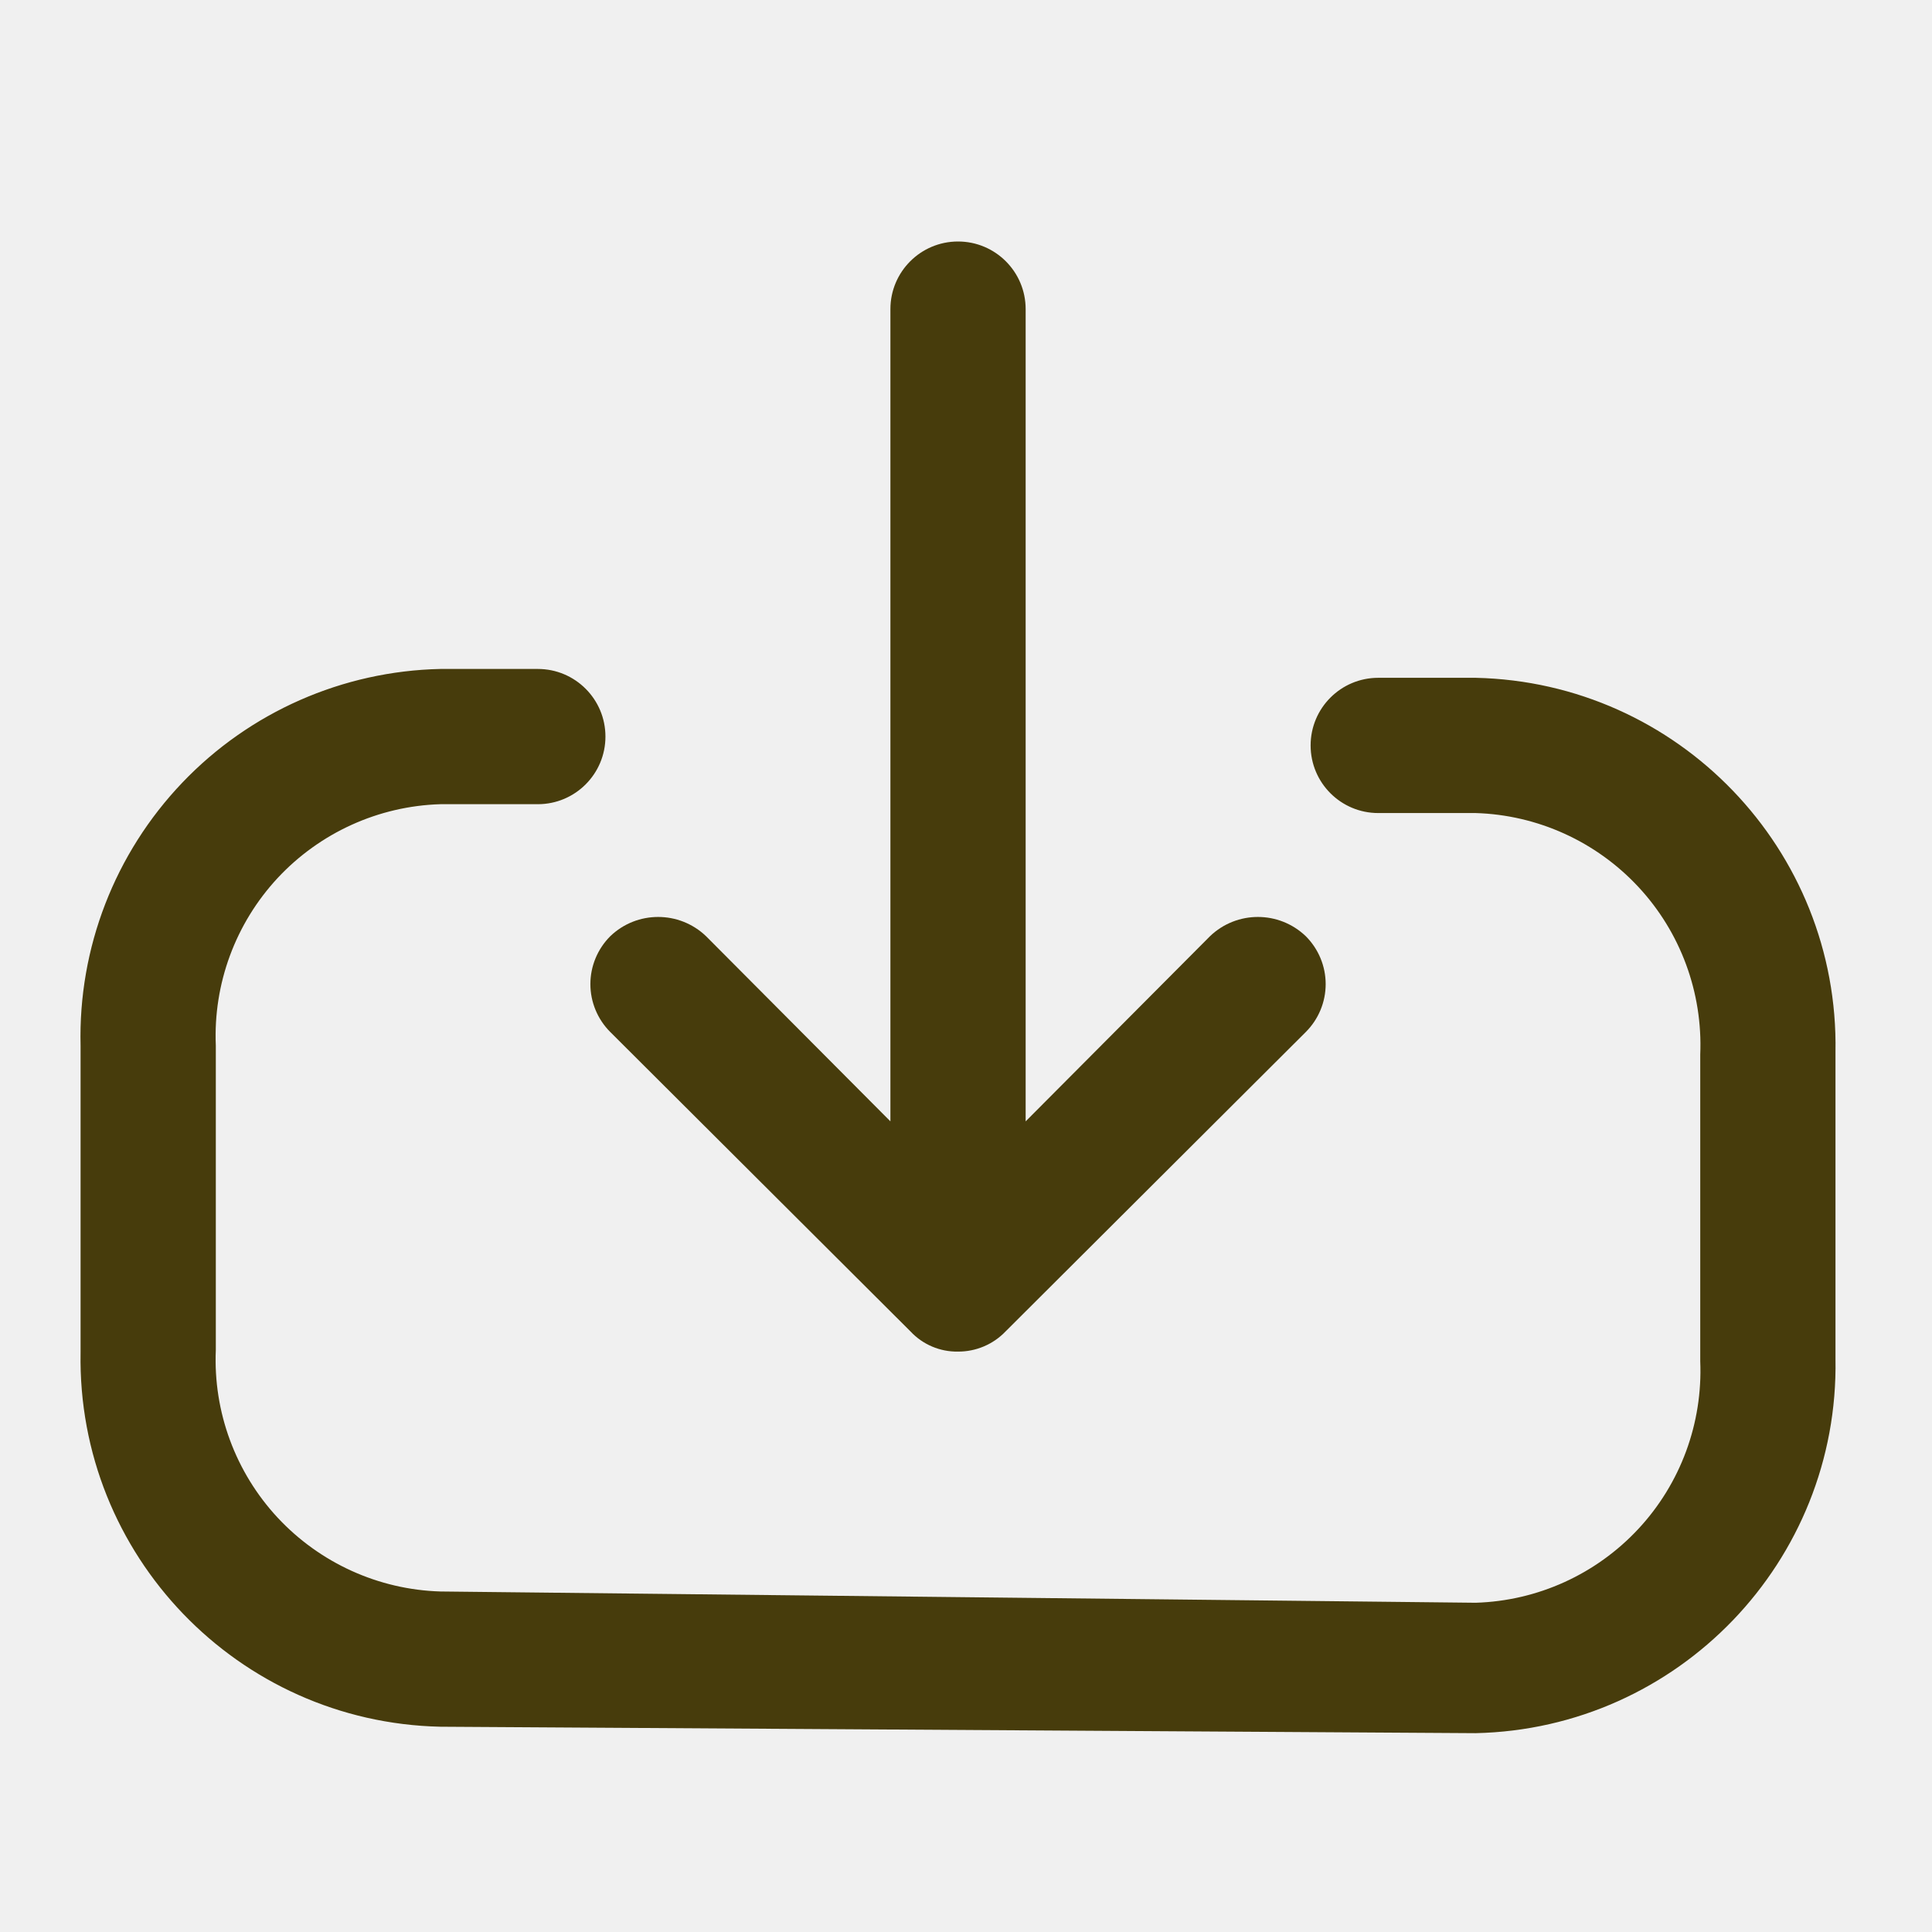
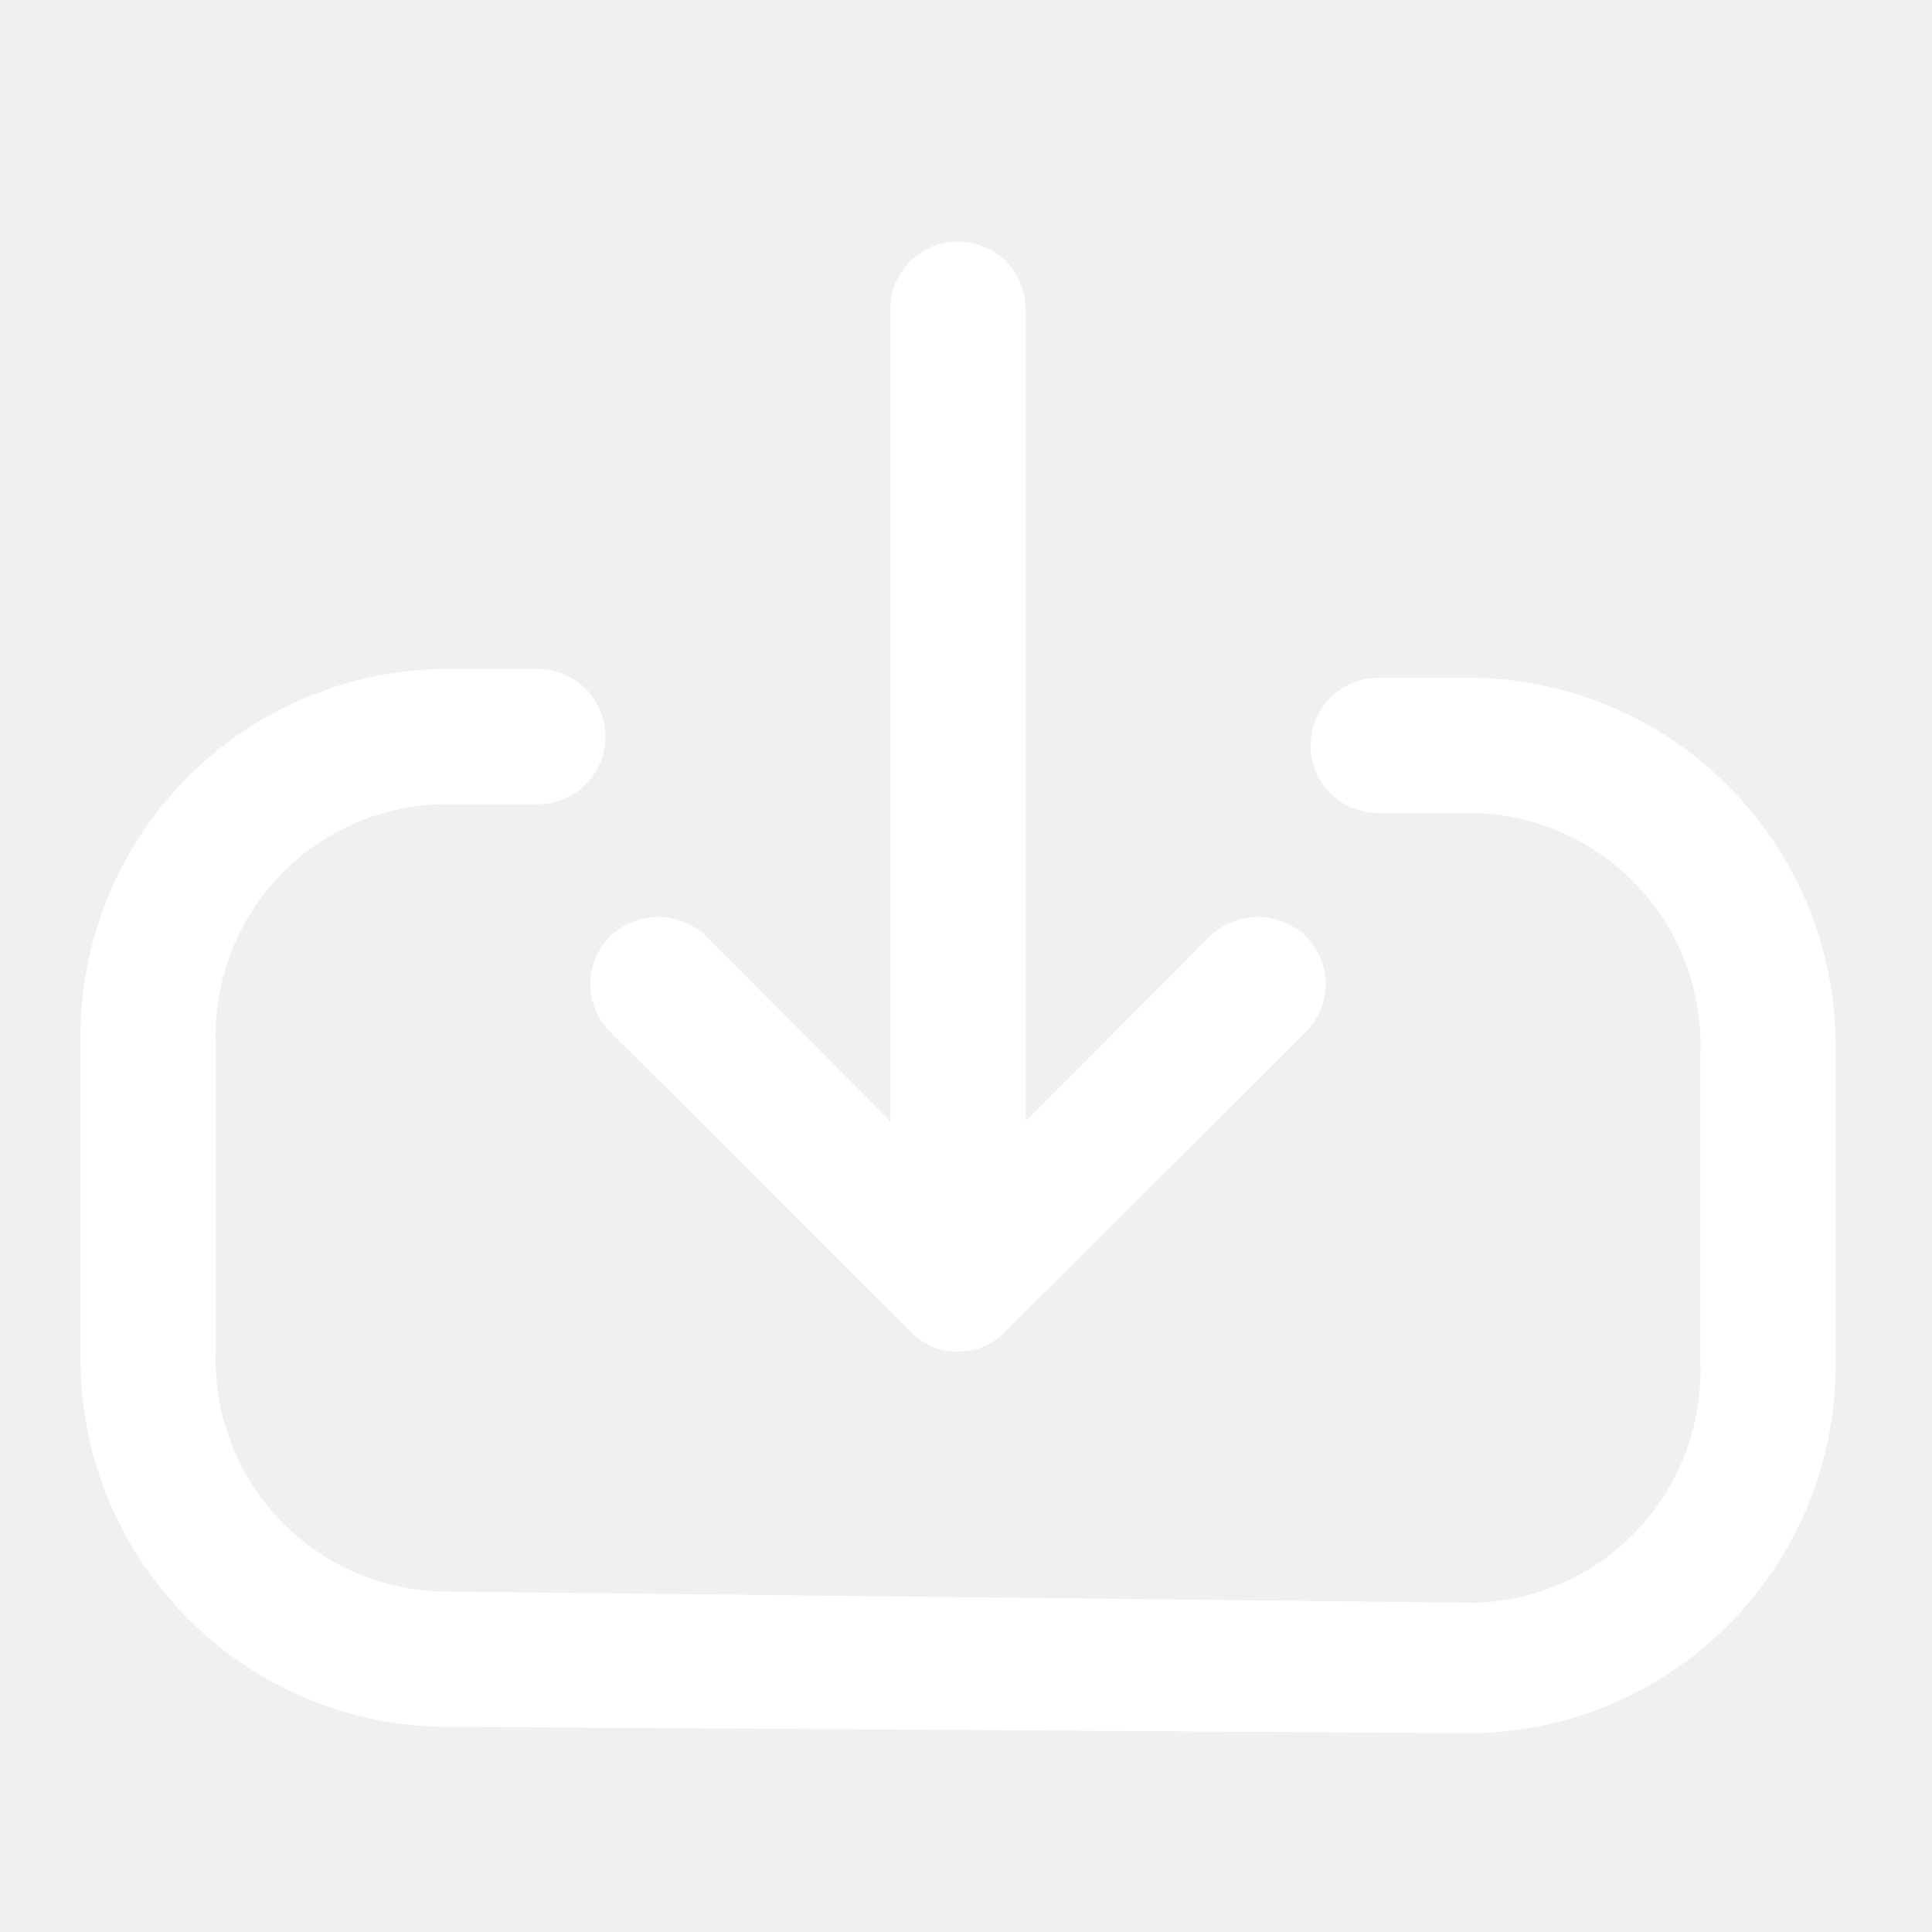
- <svg xmlns="http://www.w3.org/2000/svg" width="24" height="24" viewBox="0 0 24 24" fill="none">
-   <path d="M11.311 16.54L7.581 12.82C7.423 12.662 7.334 12.448 7.334 12.225C7.334 12.002 7.423 11.788 7.581 11.63C7.913 11.311 8.438 11.311 8.771 11.63L11.061 13.93V3.84C11.061 3.376 11.437 3 11.901 3C12.365 3 12.741 3.376 12.741 3.84V13.93L15.031 11.63C15.364 11.311 15.888 11.311 16.221 11.63C16.379 11.788 16.468 12.002 16.468 12.225C16.468 12.448 16.379 12.662 16.221 12.82L12.491 16.54C12.337 16.701 12.123 16.791 11.901 16.79C11.678 16.794 11.463 16.703 11.311 16.54Z" fill="#473C0C" />
-   <path d="M17.121 8.42H18.331C20.847 8.475 22.846 10.554 22.801 13.07V16.88C22.846 19.396 20.847 21.475 18.331 21.53L5.471 21.45C2.955 21.395 0.956 19.316 1.001 16.8V12.99C0.971 11.776 1.426 10.601 2.265 9.722C3.103 8.844 4.257 8.336 5.471 8.31H6.681C7.145 8.31 7.521 8.686 7.521 9.15C7.521 9.614 7.145 9.99 6.681 9.99H5.471C4.702 10.013 3.974 10.344 3.449 10.907C2.925 11.471 2.648 12.221 2.681 12.99V16.77C2.648 17.539 2.925 18.289 3.449 18.853C3.974 19.416 4.702 19.747 5.471 19.77L18.331 19.91C19.1 19.887 19.828 19.556 20.352 18.993C20.877 18.429 21.153 17.679 21.121 16.91V13.1C21.153 12.331 20.877 11.581 20.352 11.017C19.828 10.454 19.1 10.123 18.331 10.1H17.121C16.657 10.1 16.281 9.724 16.281 9.26C16.281 8.796 16.657 8.42 17.121 8.42Z" fill="#473C0C" />
+ <svg xmlns="http://www.w3.org/2000/svg" width="20" height="20" viewBox="0 0 20 20" fill="none">
+   <path d="M9.426 13.783L6.317 10.683C6.185 10.552 6.111 10.374 6.111 10.188C6.111 10.001 6.185 9.823 6.317 9.692C6.594 9.426 7.032 9.426 7.309 9.692L9.217 11.608V3.2C9.217 2.813 9.531 2.5 9.917 2.5C10.304 2.5 10.617 2.813 10.617 3.2V11.608L12.525 9.692C12.803 9.426 13.24 9.426 13.517 9.692C13.649 9.823 13.723 10.001 13.723 10.188C13.723 10.374 13.649 10.552 13.517 10.683L10.409 13.783C10.281 13.917 10.103 13.993 9.917 13.992C9.731 13.995 9.553 13.919 9.426 13.783Z" fill="white" />
+   <path d="M14.267 7.017H15.276C17.372 7.062 19.038 8.795 19.001 10.892V14.067C19.038 16.164 17.372 17.896 15.276 17.942L4.559 17.875C2.462 17.829 0.797 16.097 0.834 14V10.825C0.809 9.813 1.188 8.834 1.887 8.102C2.586 7.37 3.547 6.947 4.559 6.925H5.567C5.954 6.925 6.267 7.238 6.267 7.625C6.267 8.012 5.954 8.325 5.567 8.325H4.559C3.918 8.344 3.311 8.62 2.874 9.089C2.437 9.559 2.207 10.184 2.234 10.825V13.975C2.207 14.616 2.437 15.241 2.874 15.71C3.311 16.18 3.918 16.456 4.559 16.475L15.276 16.592C15.917 16.572 16.523 16.297 16.96 15.827C17.397 15.357 17.628 14.732 17.601 14.092V10.917C17.628 10.276 17.397 9.651 16.96 9.181C16.523 8.711 15.917 8.436 15.276 8.417H14.267C13.881 8.417 13.567 8.103 13.567 7.717C13.567 7.33 13.881 7.017 14.267 7.017Z" fill="white" />
</svg>
